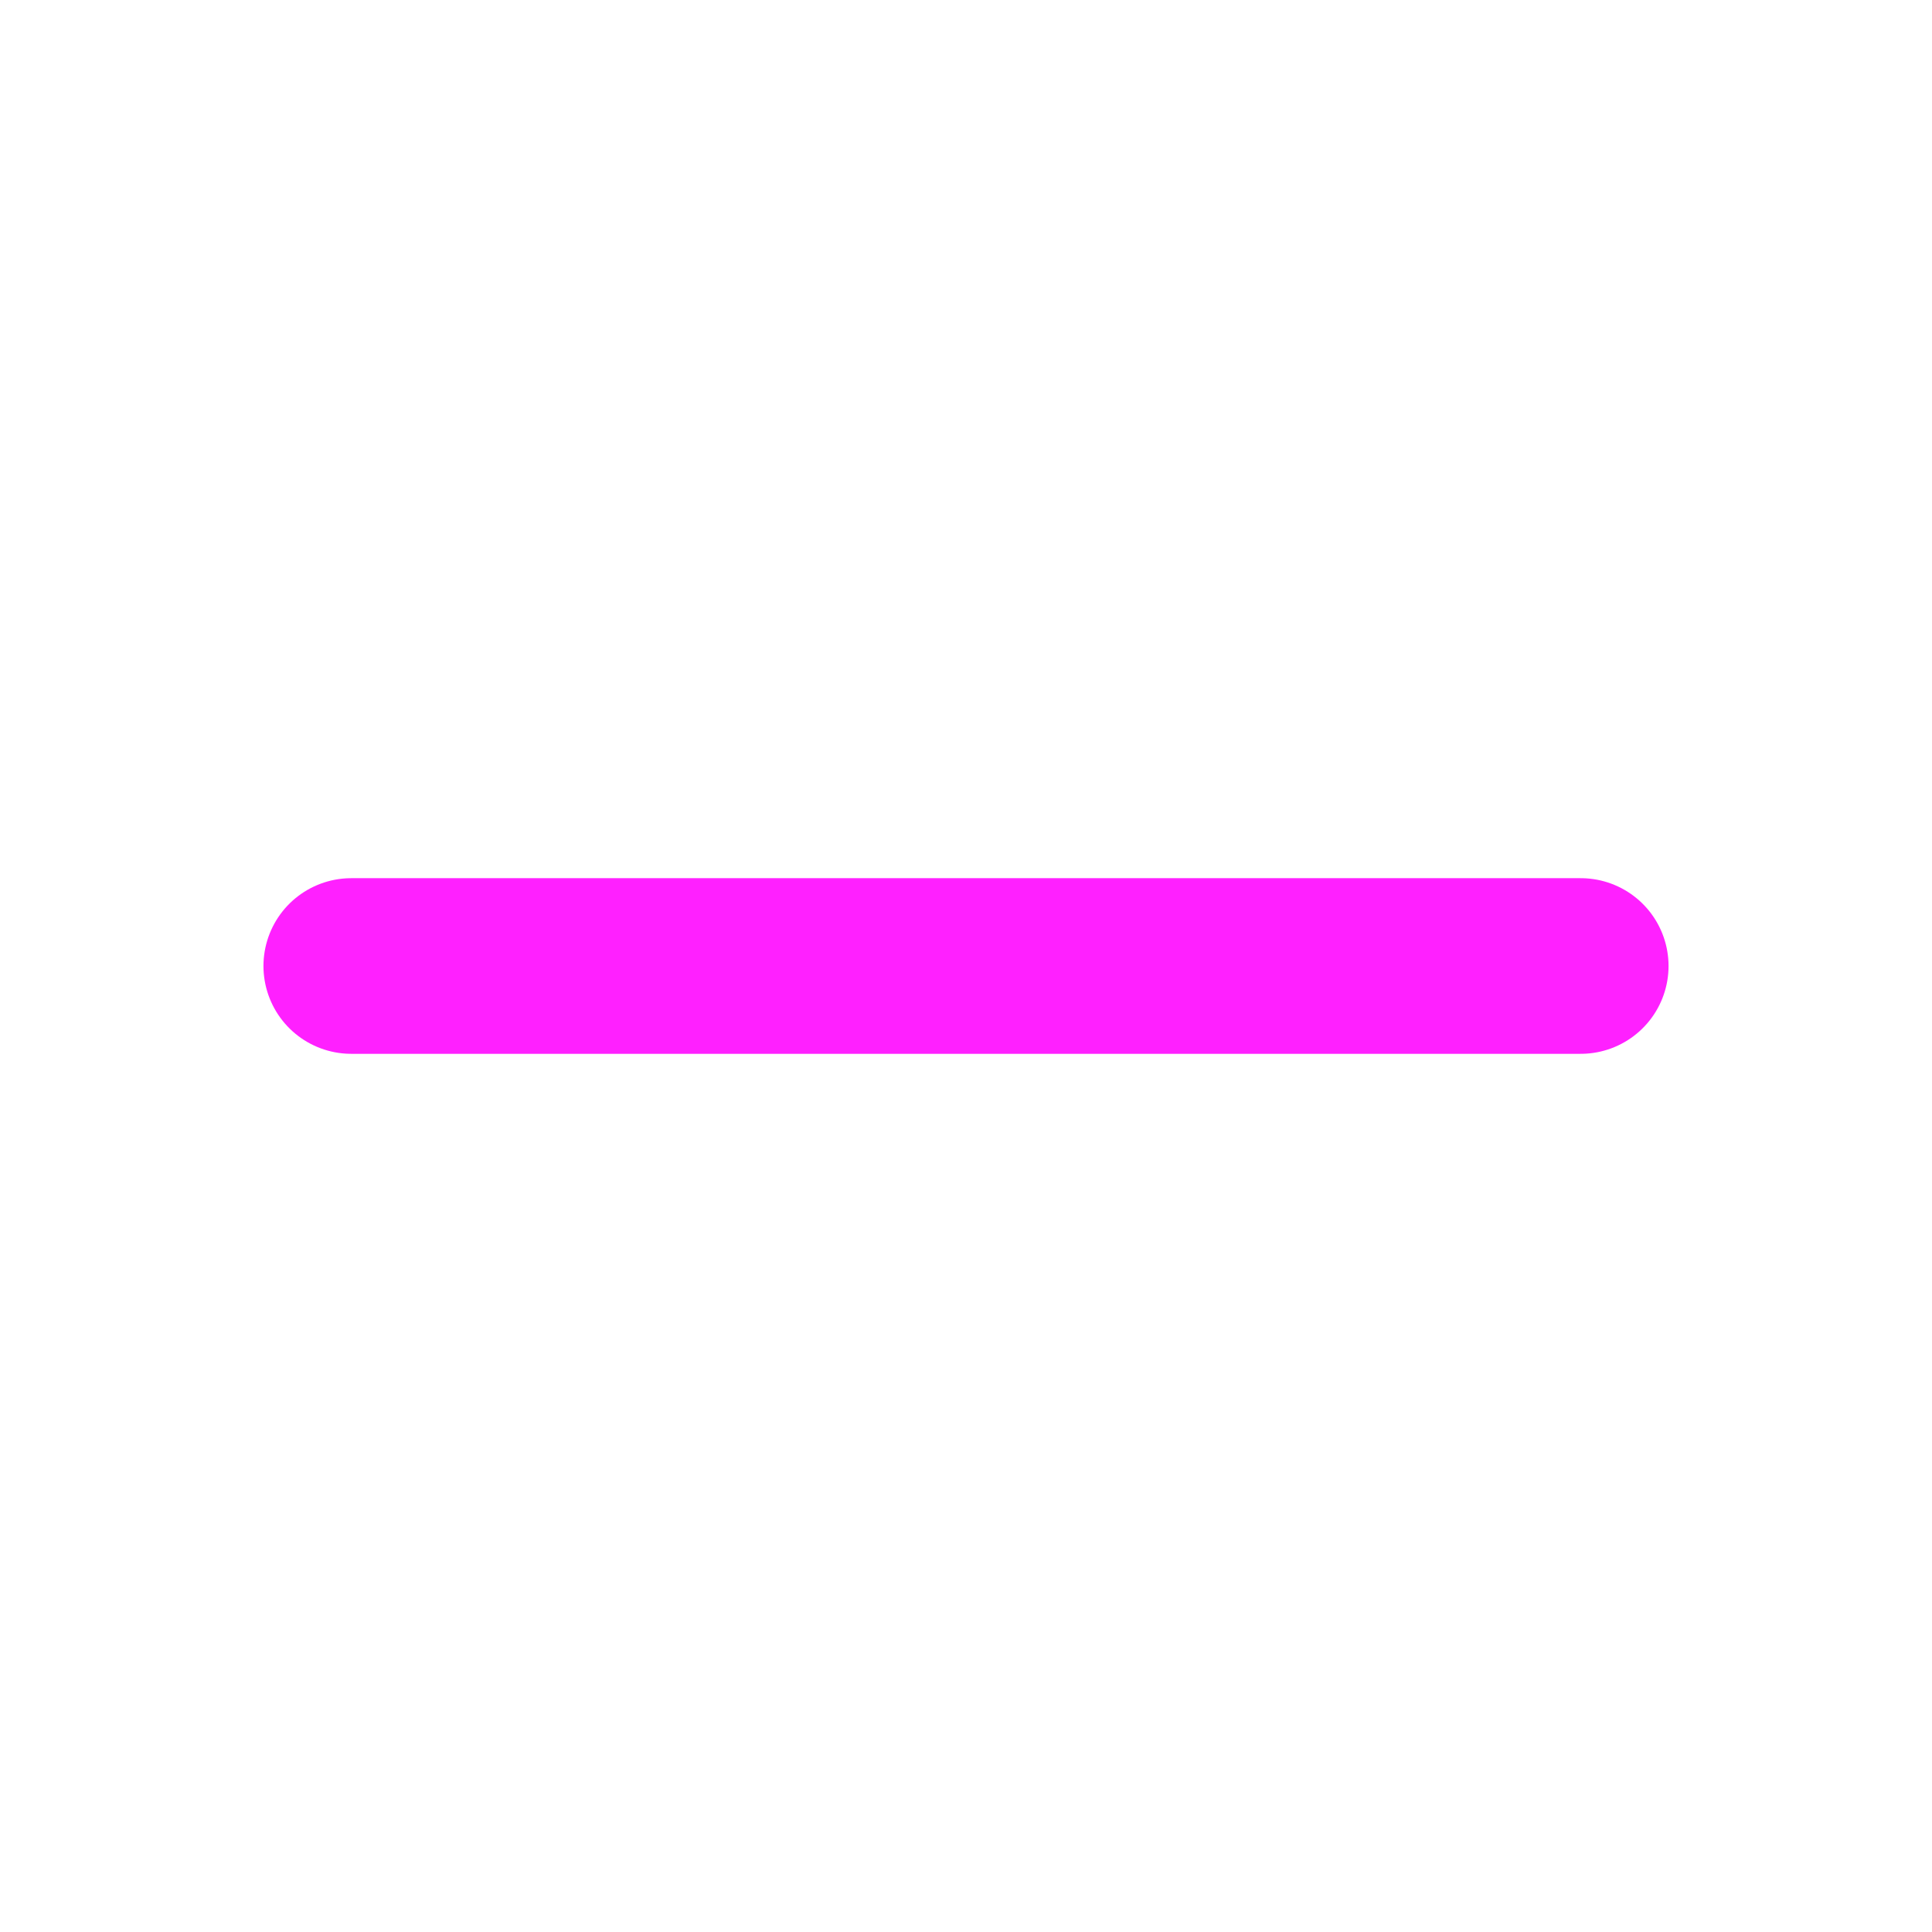
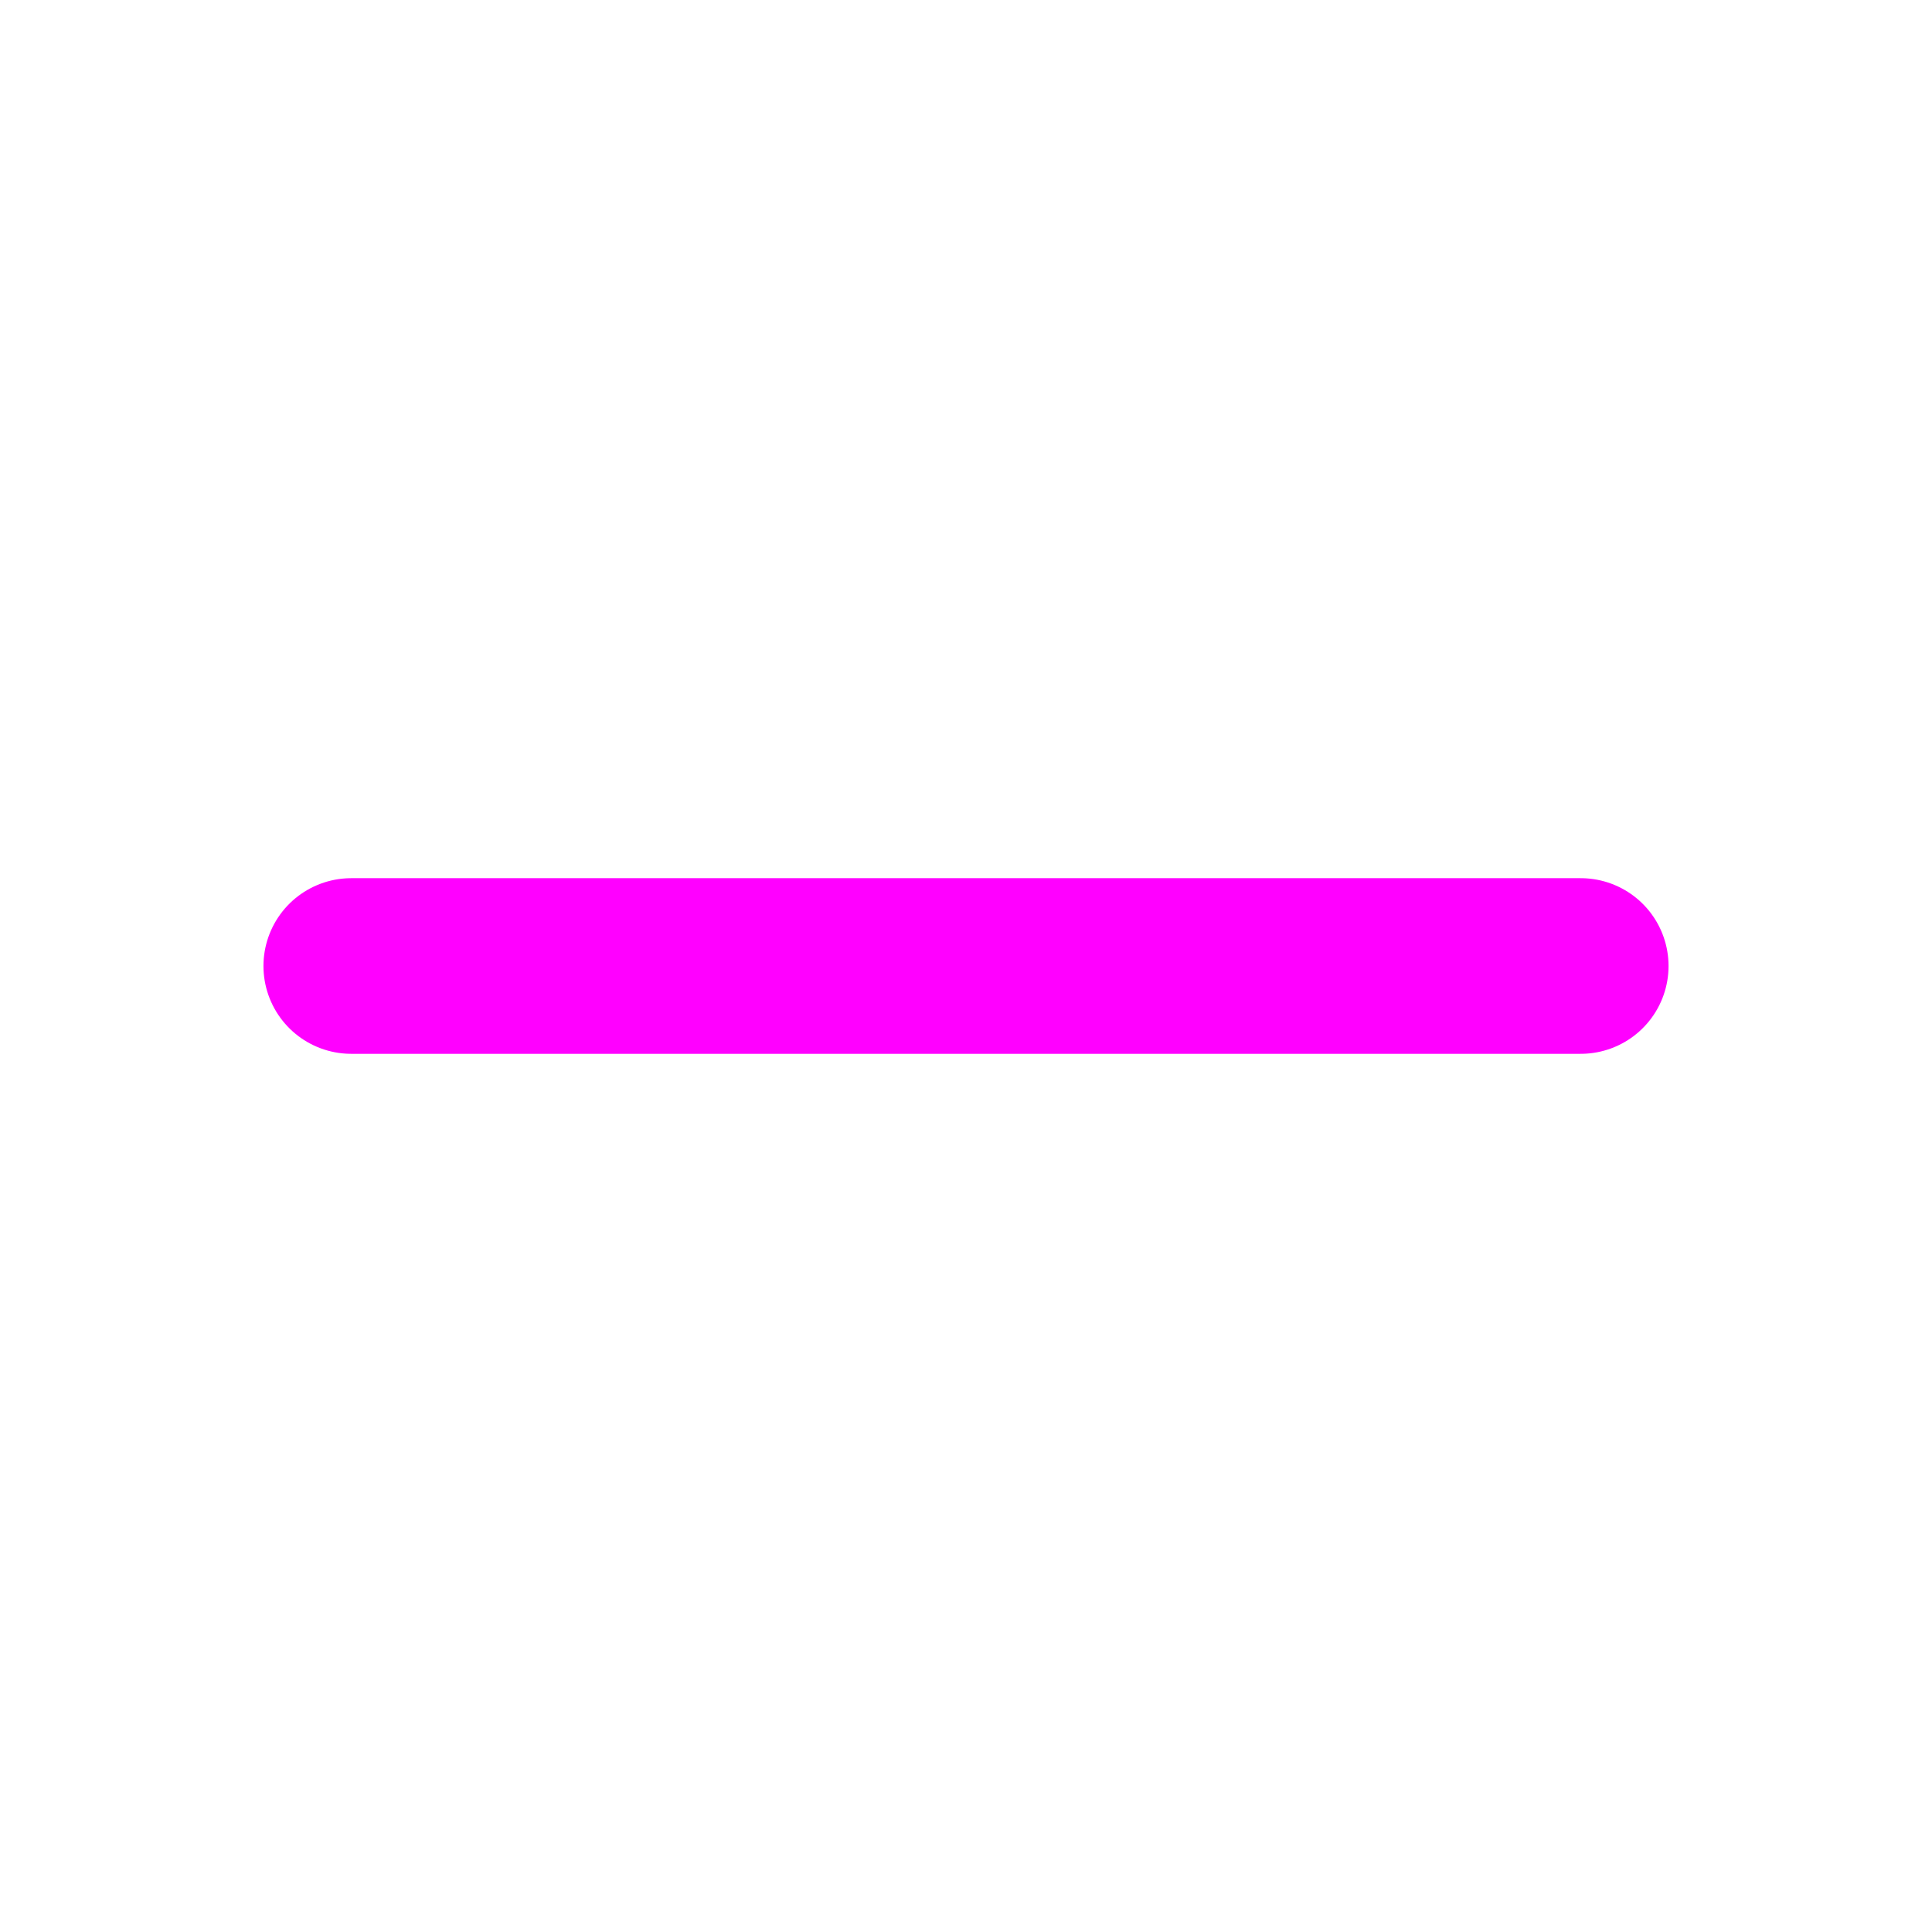
<svg xmlns="http://www.w3.org/2000/svg" id="svg" height="100%" viewBox="0 0 22 22" width="100%" version="1.1">
  <defs id="defs81">
    <style id="current-color-scheme" type="text/css">
			.ColorScheme-Highlight { color:#FF00FF; }
		</style>
  </defs>
  <g id="22-22-edit-delete" transform="translate(-25)">
-     <rect style="opacity:.875;fill:none" height="22" width="22" y="0" x="25" />
-     <path class="ColorScheme-Highlight" style="opacity:.875;stroke:currentColor;stroke-linecap:round;fill:none;stroke-width:2" d="m43 11h-14" />
+     <rect style="fill:none" height="22" width="22" y="0" x="25" />
+     <path class="ColorScheme-Highlight" style="stroke:currentColor;stroke-linecap:round;fill:none;stroke-width:2" d="m43 11h-14" />
  </g>
  <g id="edit-delete">
    <rect style="fill:none" height="32" width="32" y="-10" x="24" />
-     <rect class="ColorScheme-Highlight" style="opacity:.875;fill:currentColor" ry="1" height="2" width="20" y="5" x="30" />
+     <rect class="ColorScheme-Highlight" style="fill:currentColor" ry="1" height="2" width="20" y="5" x="30" />
  </g>
</svg>
